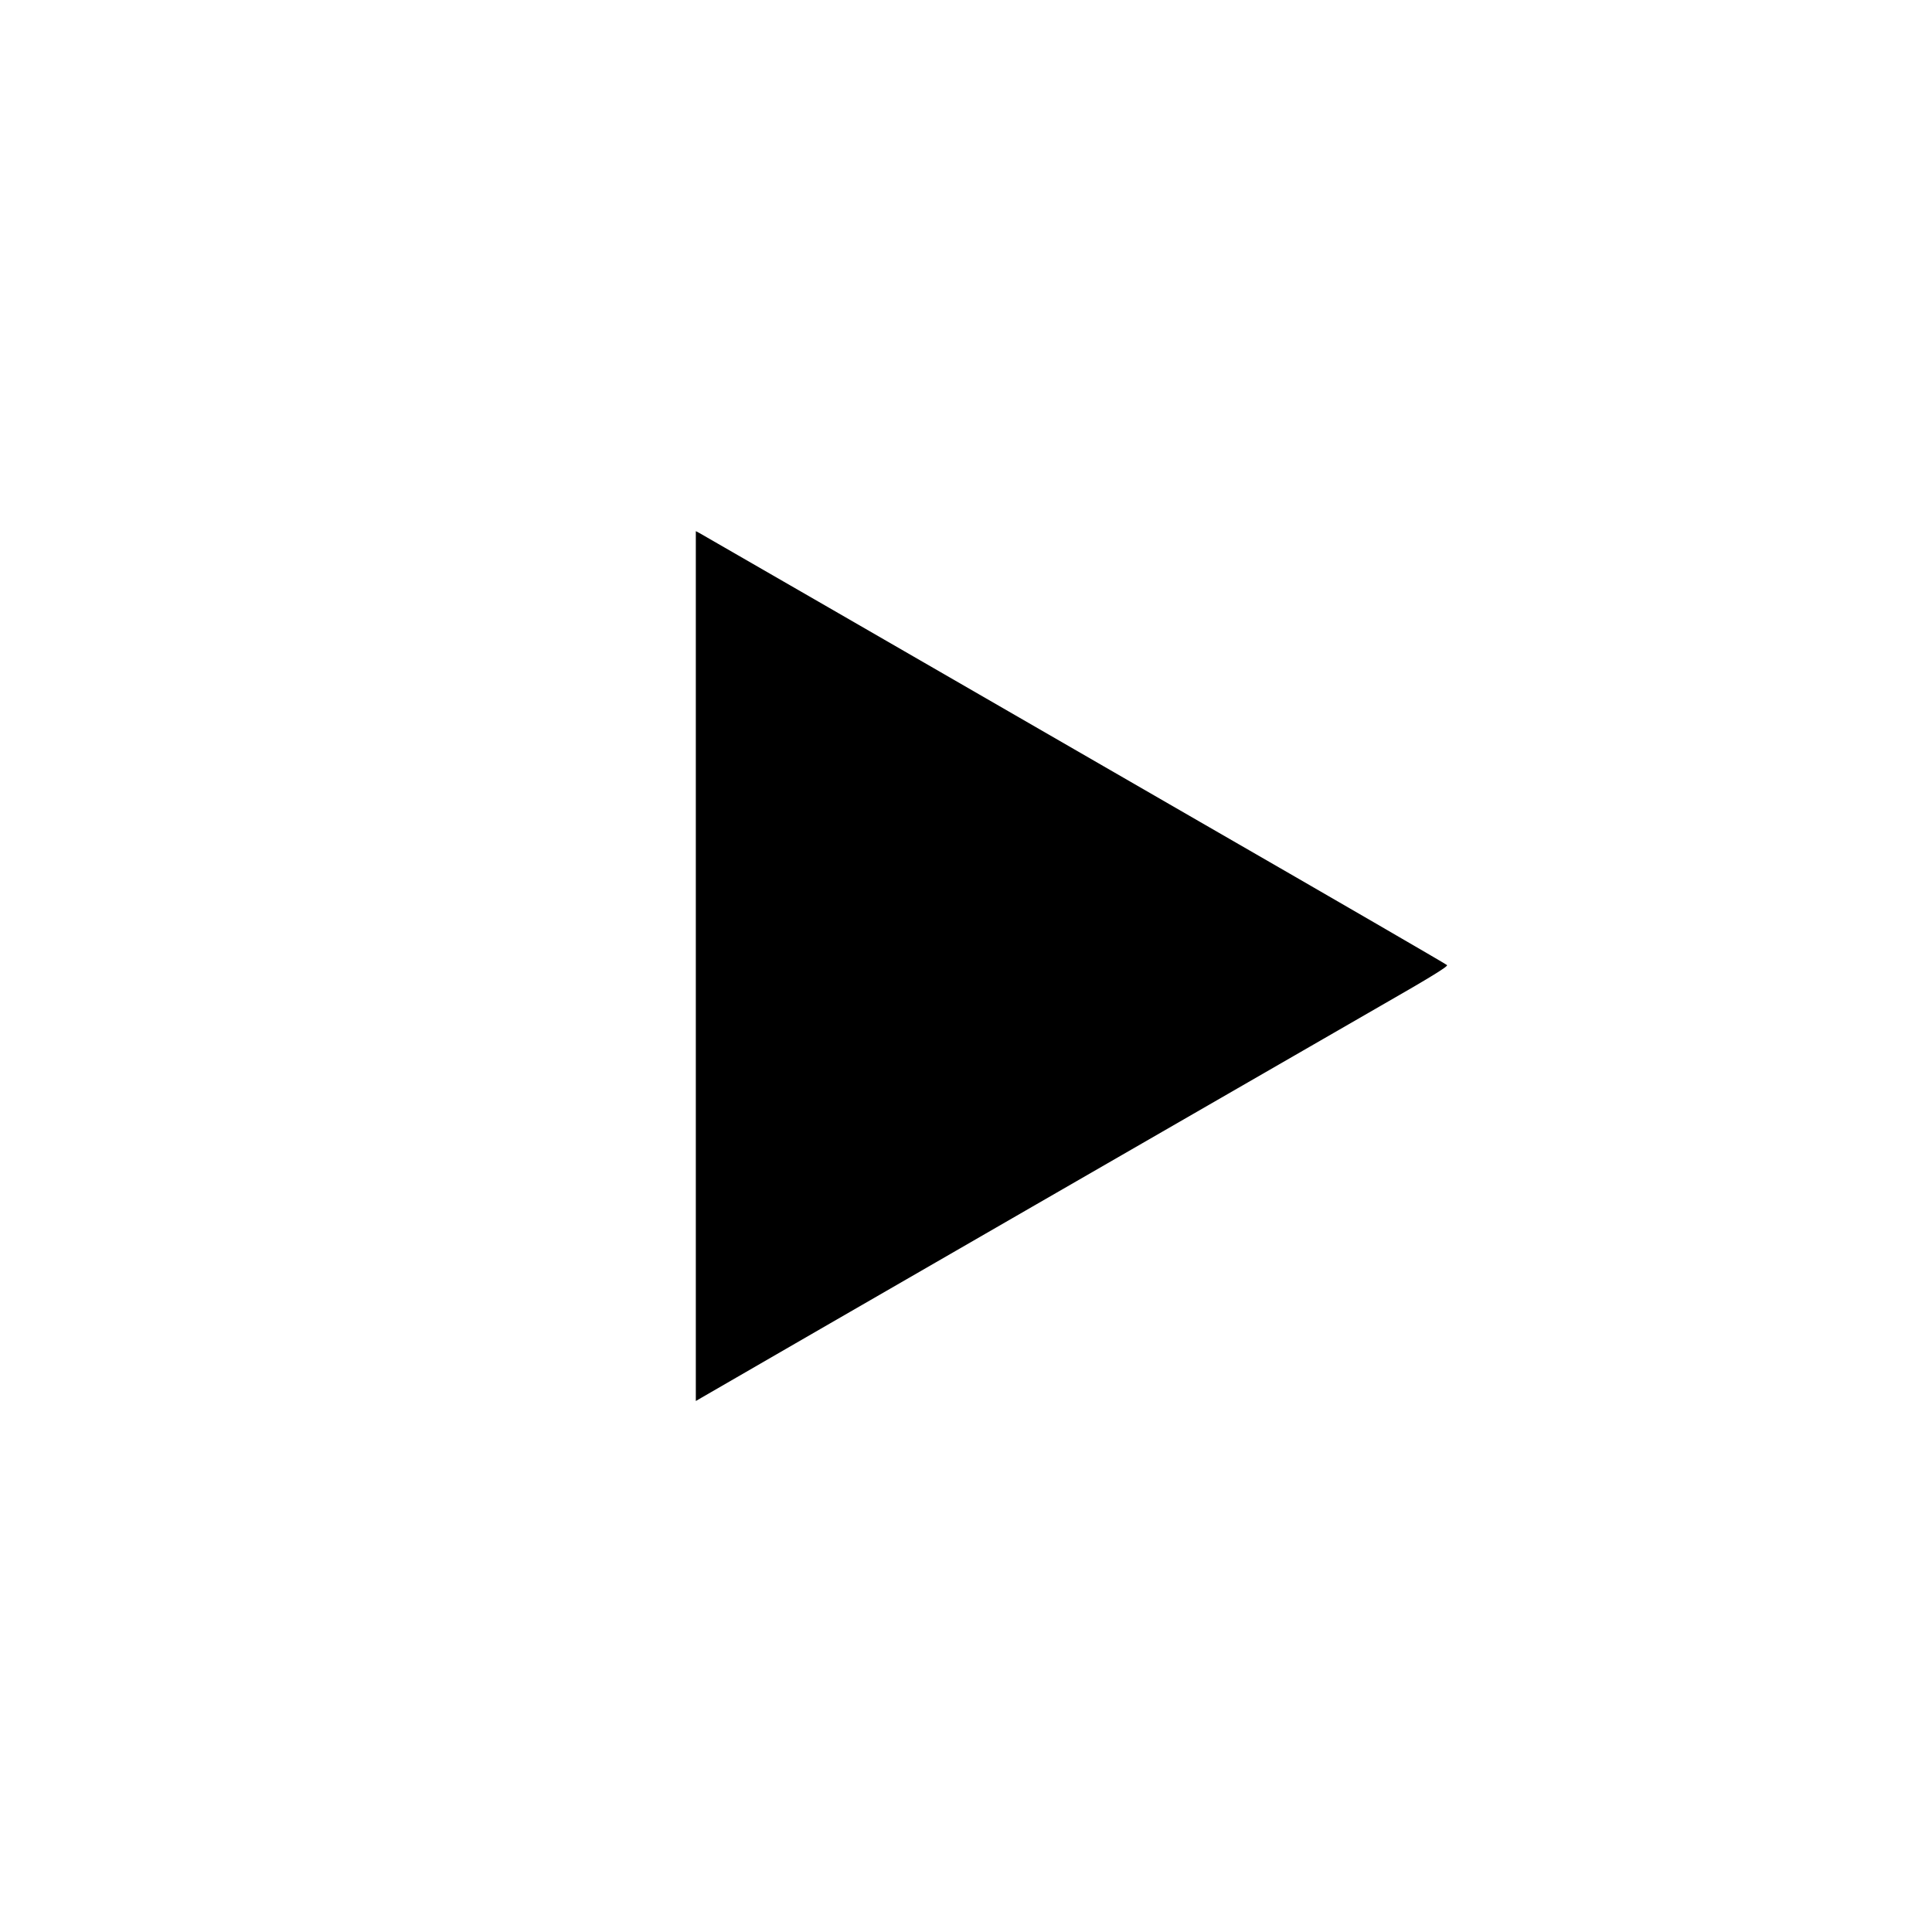
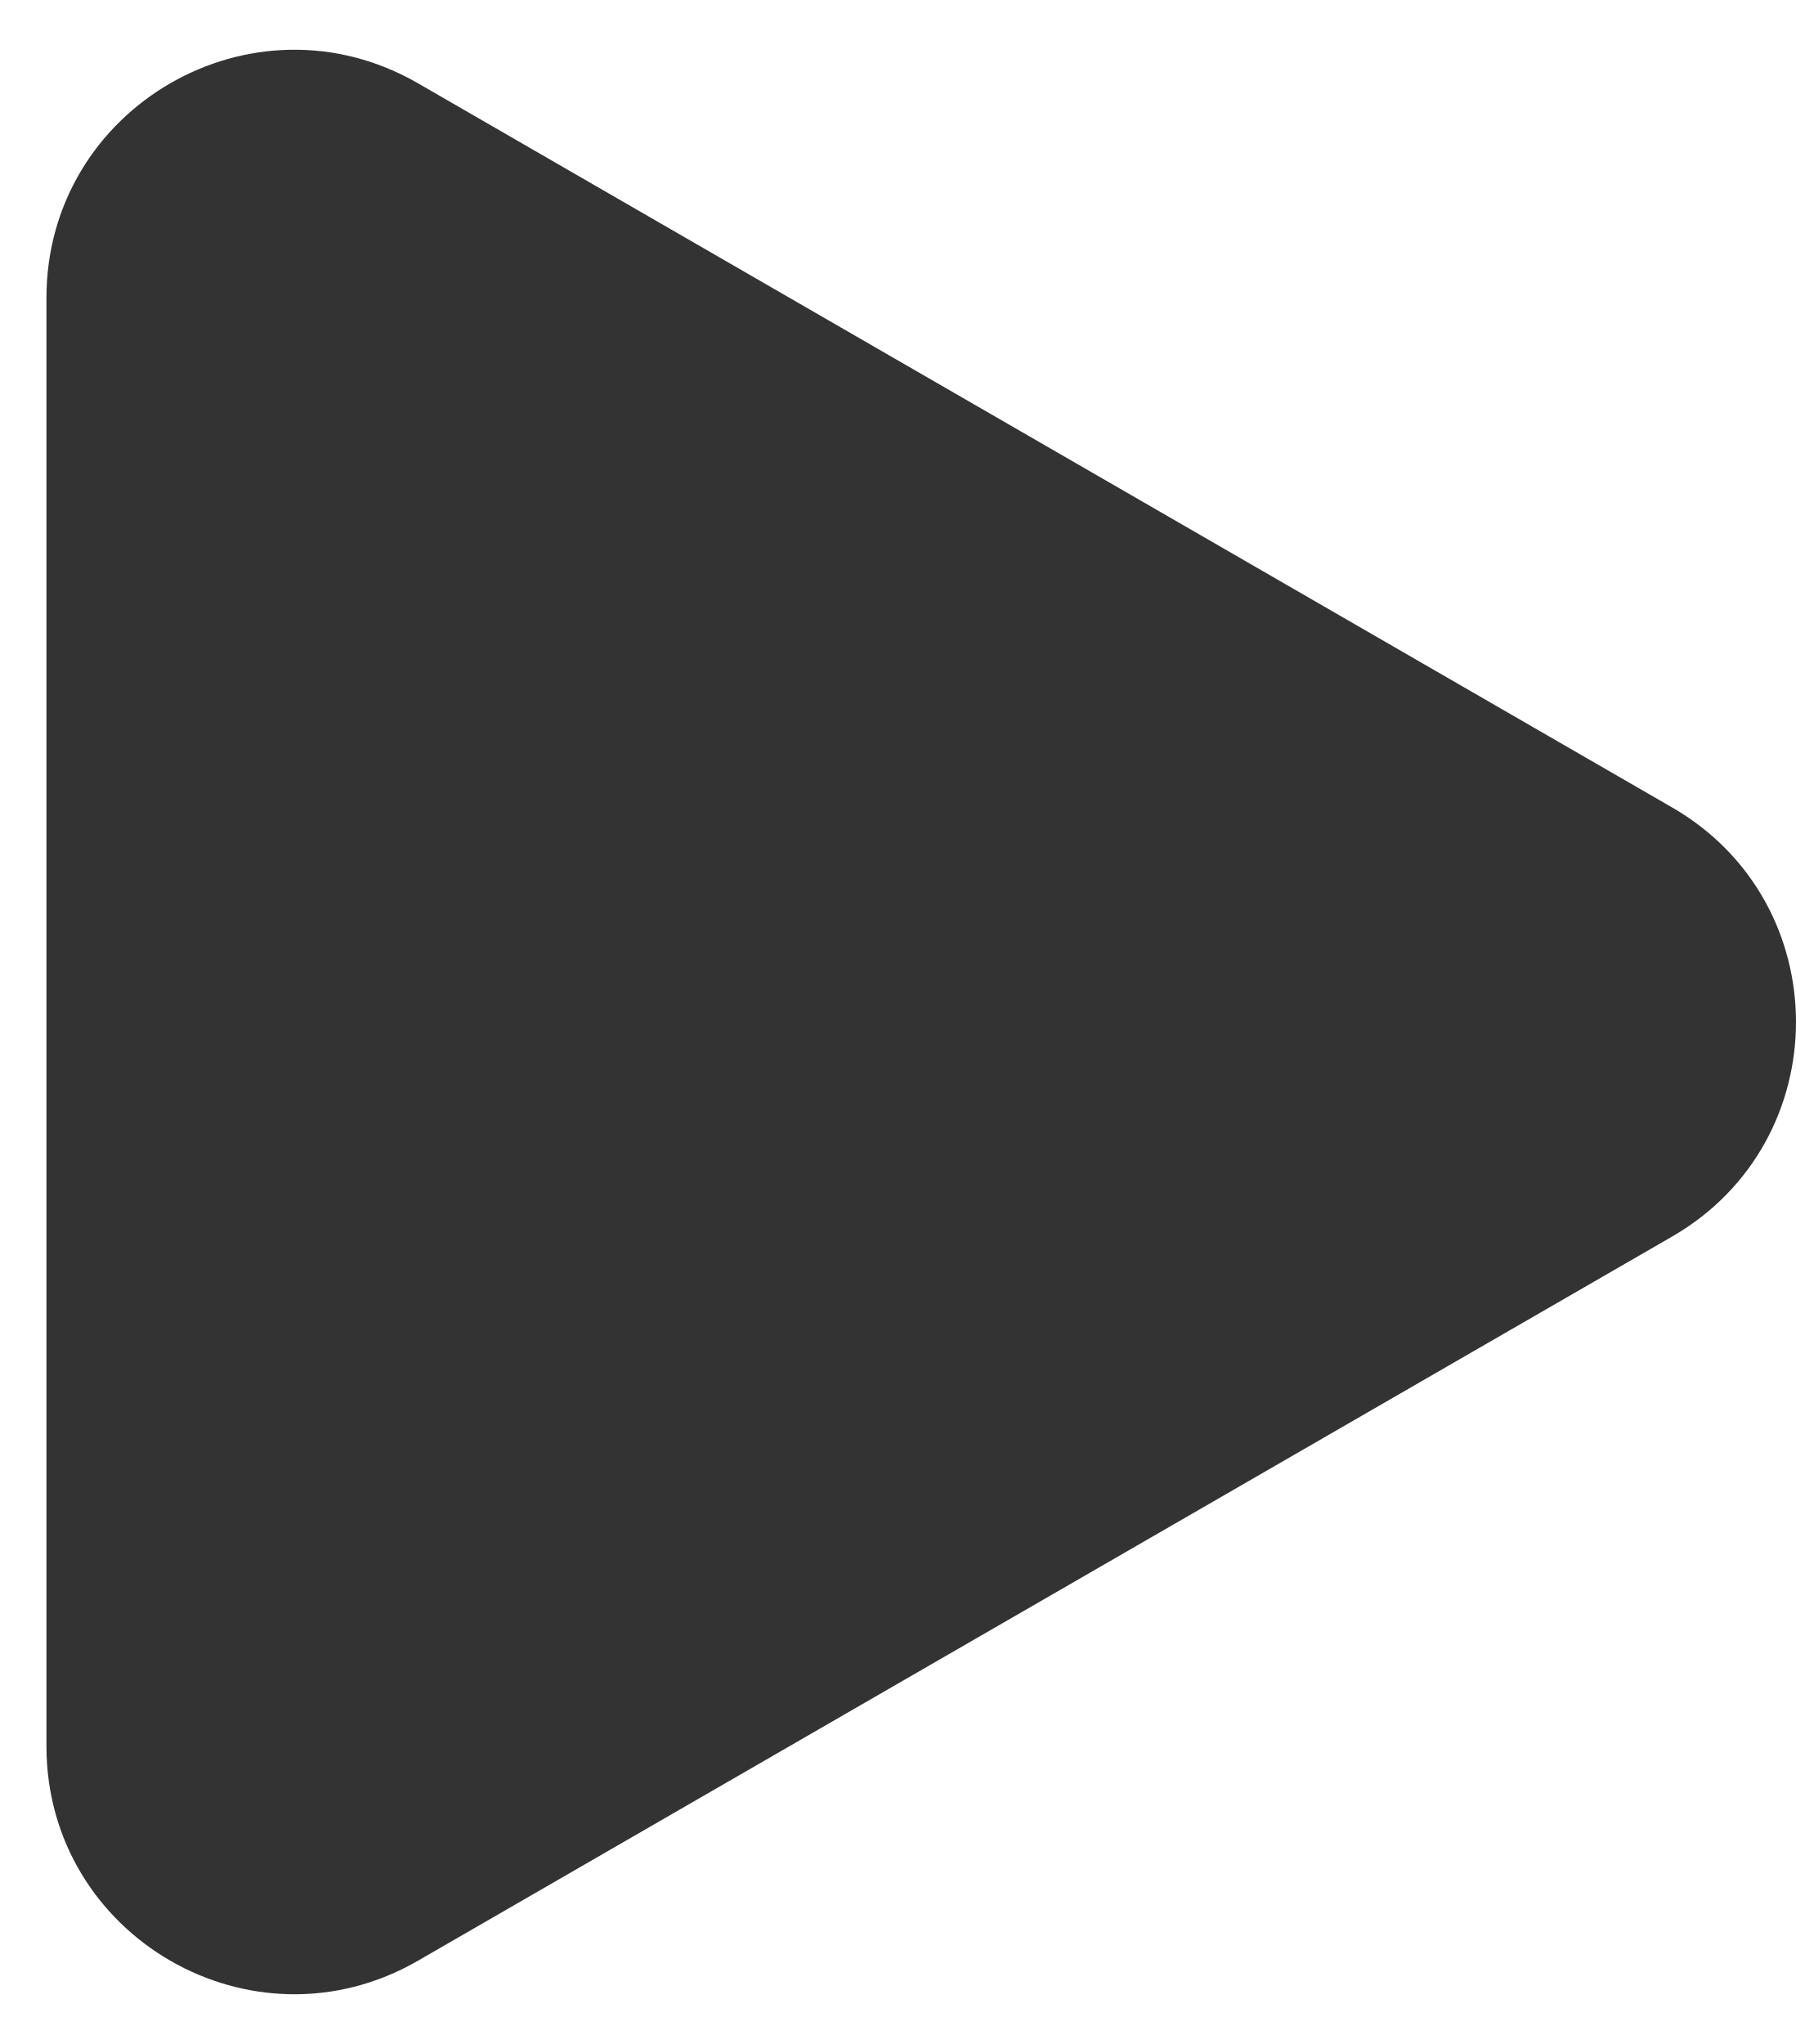
- <svg xmlns="http://www.w3.org/2000/svg" version="1.0" width="1280pt" height="1280pt" viewBox="0 0 1280 1280" preserveAspectRatio="xMidYMid meet">
-   <g transform="translate(0,1280) scale(0.1,-0.1)" fill="#000000" stroke="none">
-     <path d="M4610 6399 l0 -2881 43 25 c195 114 4144 2392 4494 2593 339 194 448 262 440 270 -7 7 -743 434 -1637 949 -894 516 -2001 1155 -2460 1420 -459 265 -845 487 -857 494 l-23 12 0 -2882z" />
-   </g>
+ <svg xmlns="http://www.w3.org/2000/svg" width="29" height="33" viewBox="0 0 29 33" fill="none">
+   <path d="M27 13.036C29.667 14.575 29.667 18.424 27 19.964L6.75 31.655C4.083 33.195 0.75 31.27 0.75 28.191L0.75 4.809C0.75 1.729 4.083 -0.195 6.75 1.345L27 13.036Z" fill="#333333" />
</svg>
